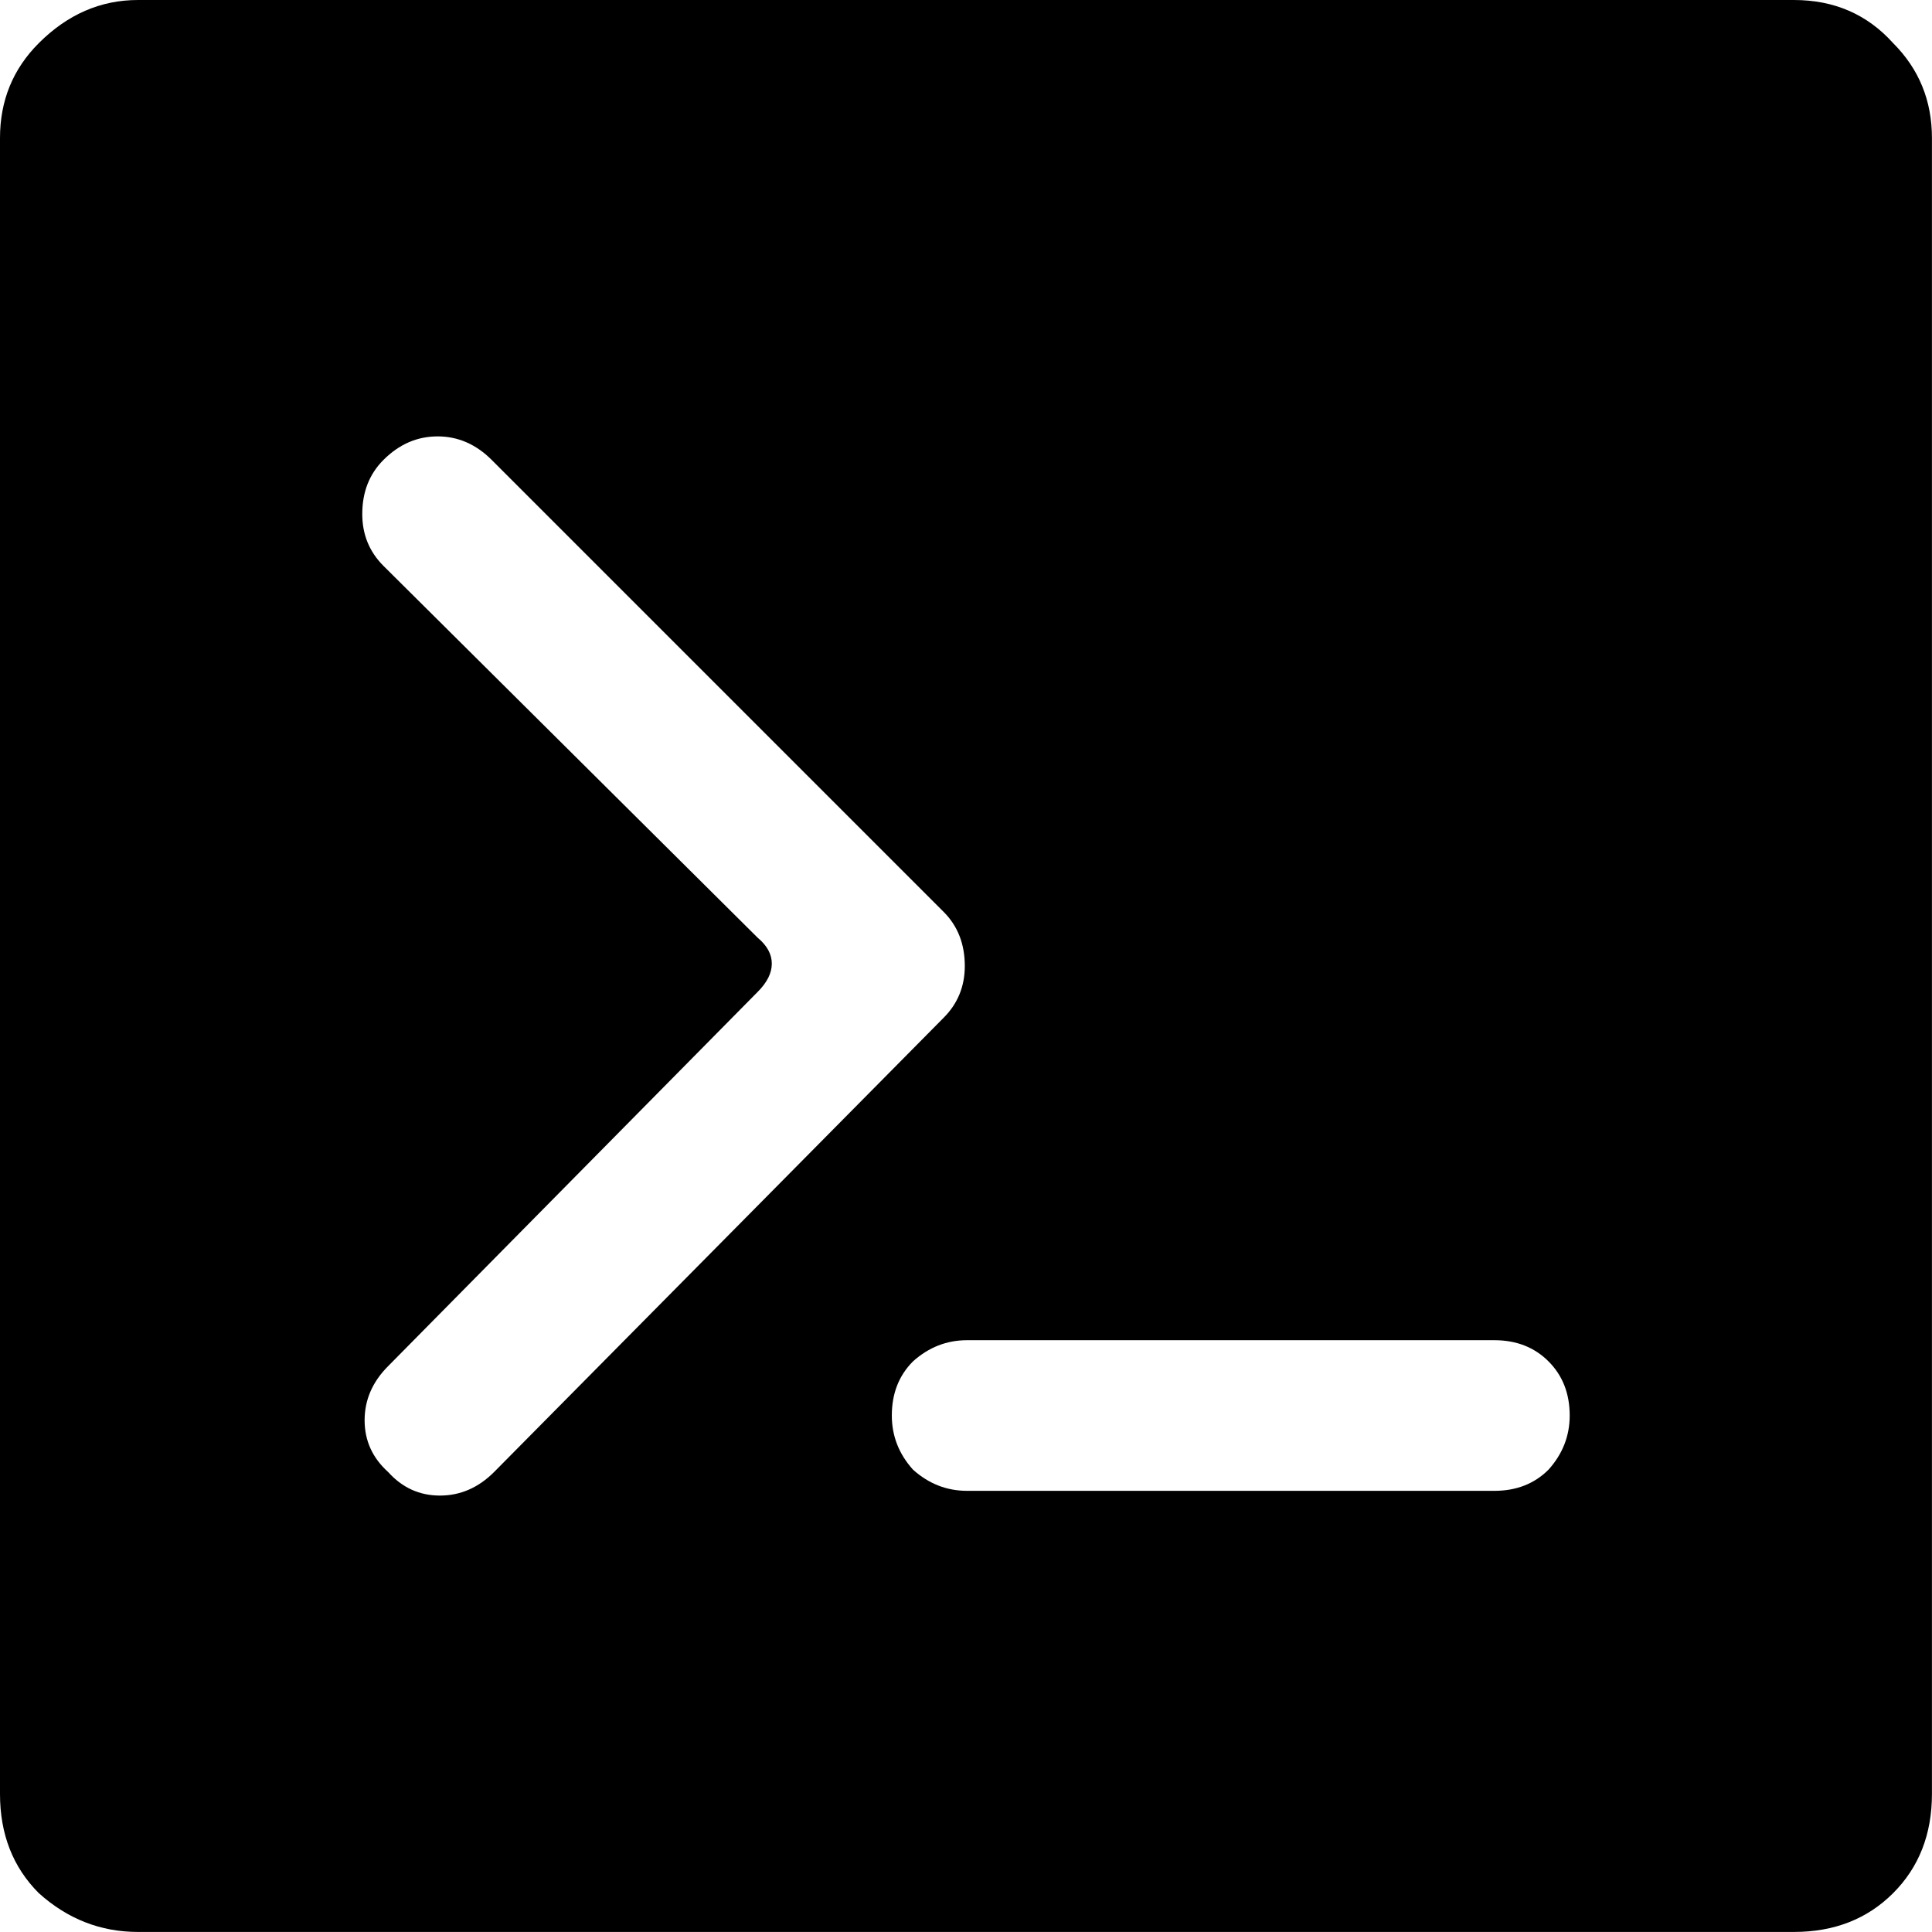
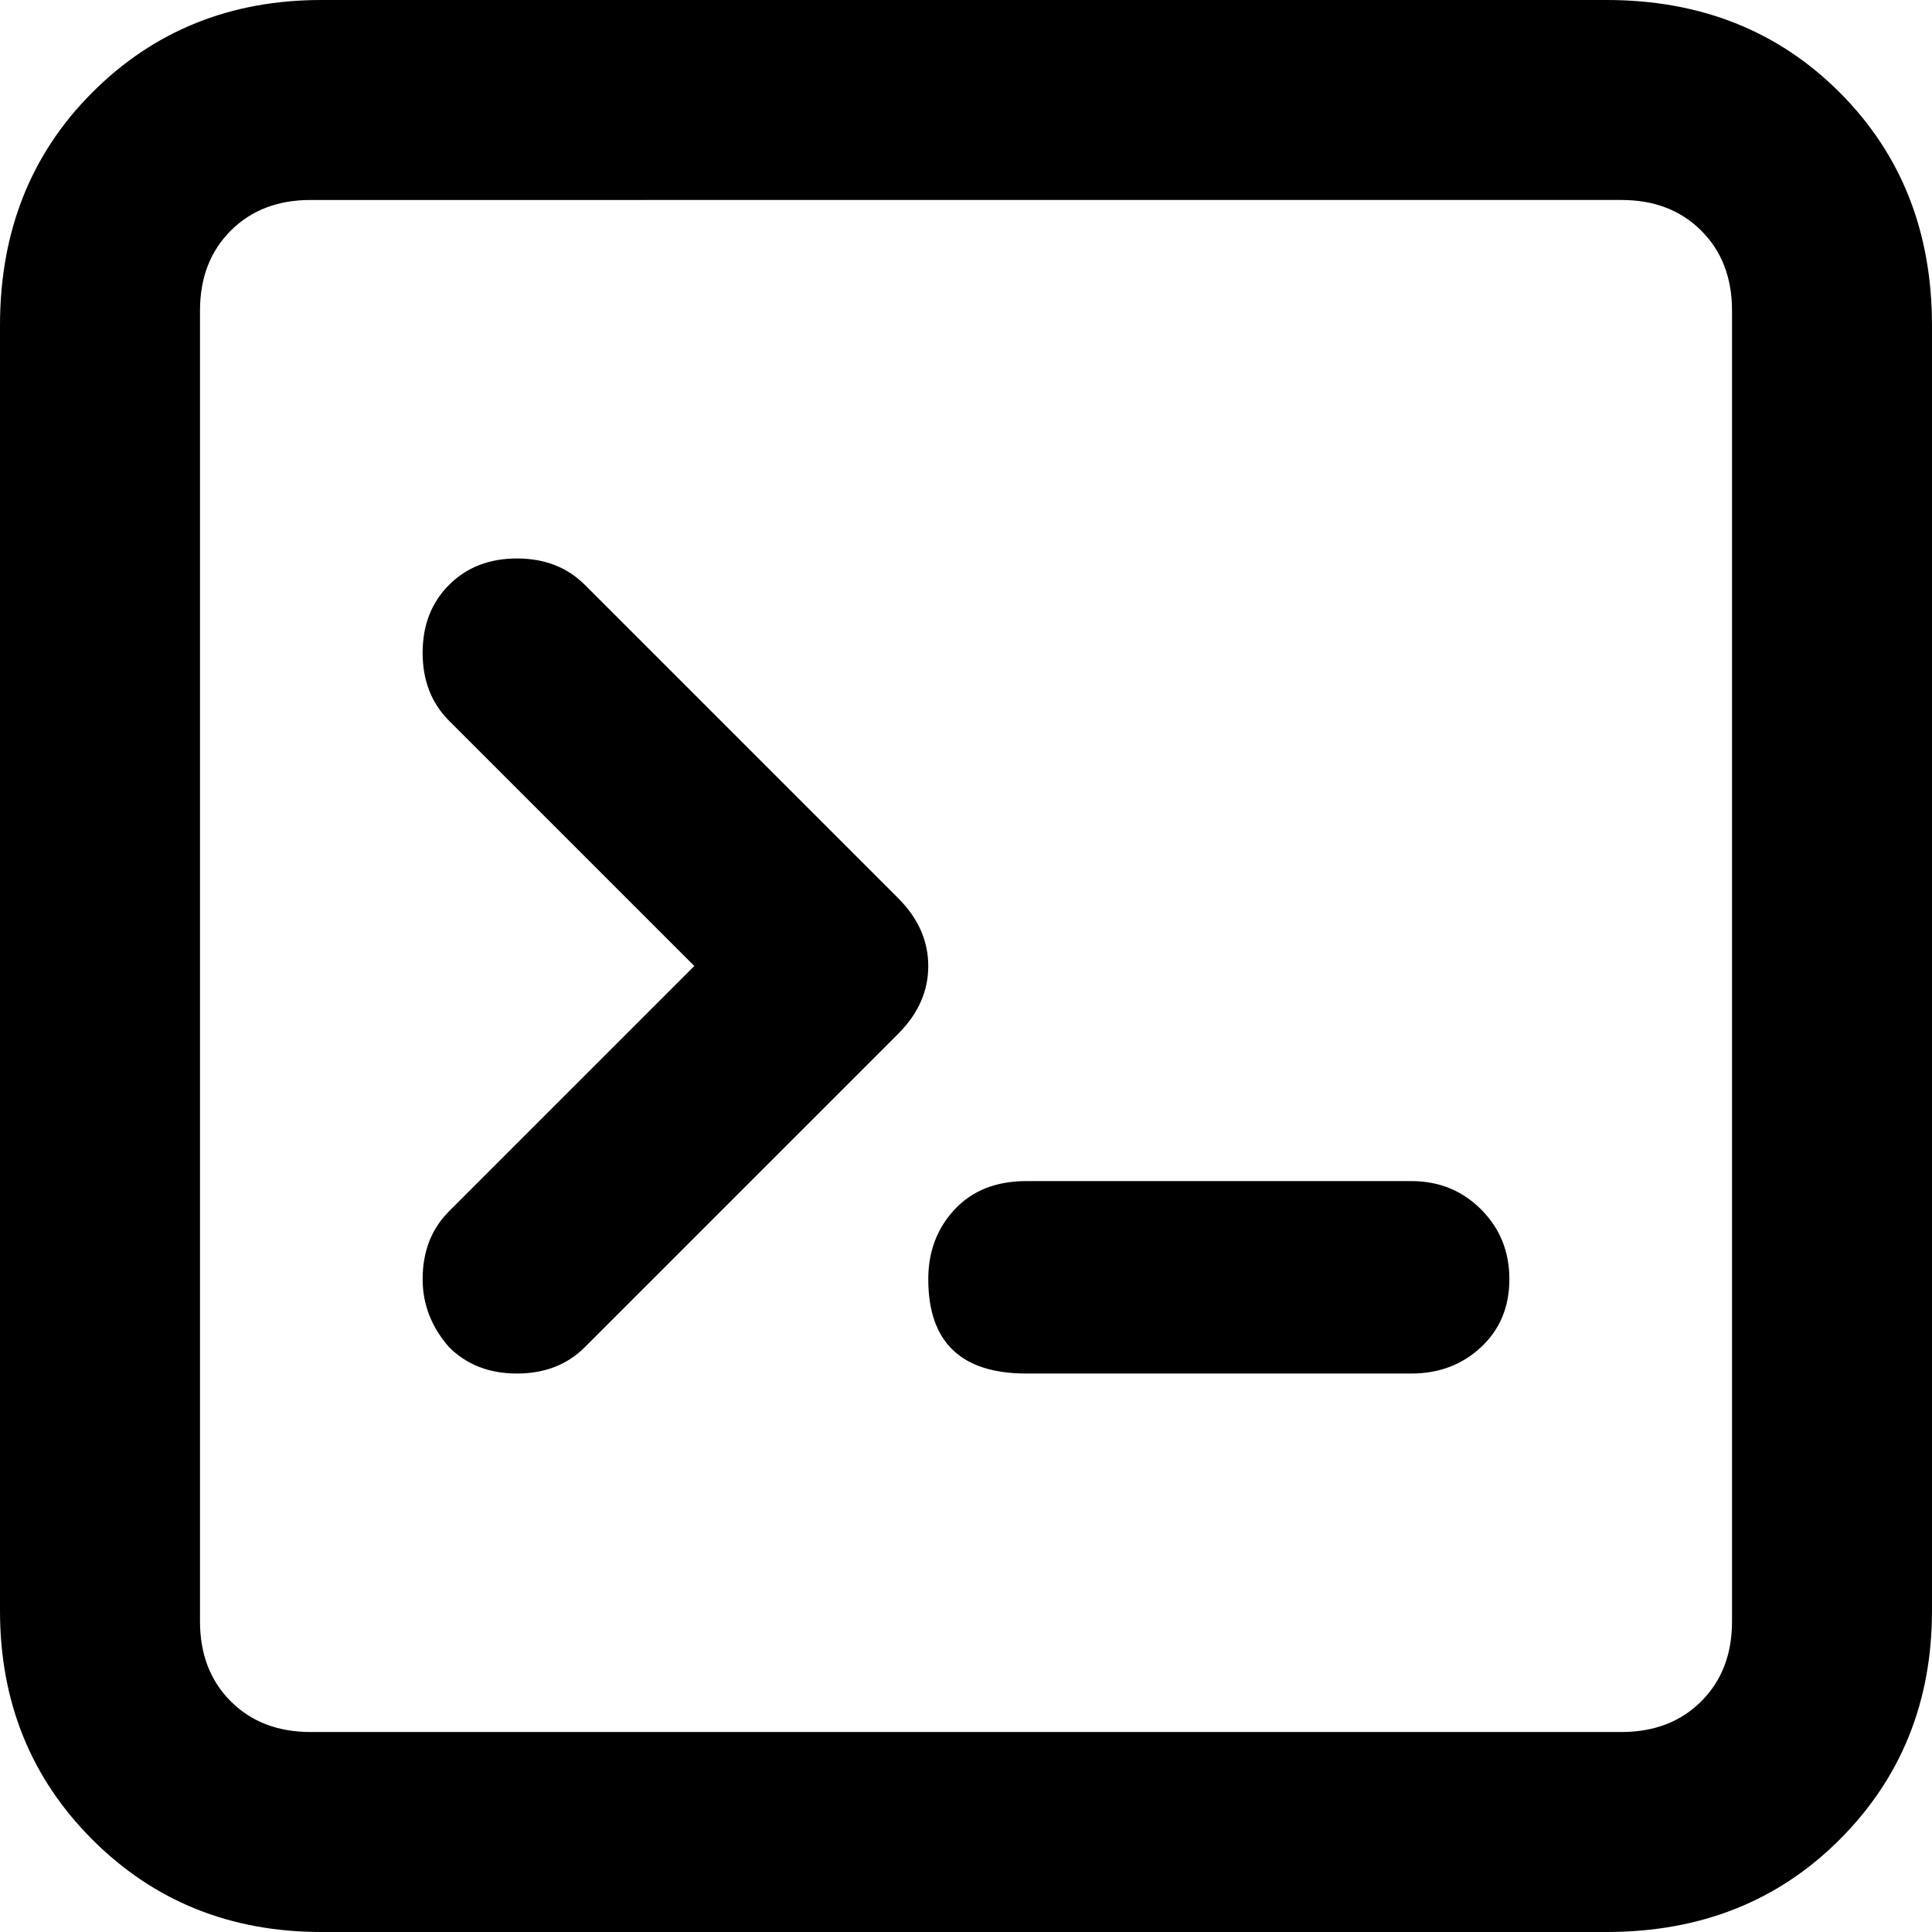
- <svg xmlns="http://www.w3.org/2000/svg" width="512" height="512" version="1.1" viewBox="0 0 135.47 135.47">
-   <path transform="scale(.26458)" d="m36.572 0c-9.905 2.3685e-15 -18.668 3.809-26.287 11.428-6.857 6.857-10.285 15.24-10.285 25.145v438.86c-2.3685e-15 10.667 3.428 19.43 10.285 26.287 7.619 6.857 16.382 10.285 26.287 10.285h438.86c10.667 0 19.43-3.428 26.287-10.285 6.857-6.857 10.285-15.62 10.285-26.287v-438.86c0-9.905-3.428-18.287-10.285-25.145-6.857-7.619-15.62-11.428-26.287-11.428h-438.86zm79.389 115.65c5.406 0 10.189 2.08 14.348 6.238l119.77 119.77c3.743 3.743 5.613 8.526 5.613 14.348 0 5.406-1.871 9.98-5.613 13.723l-119.14 120.39c-4.159 4.159-8.942 6.238-14.348 6.238-5.406 0-9.98-2.08-13.723-6.238-4.159-3.743-6.238-8.316-6.238-13.723 0-5.406 2.08-10.189 6.238-14.348l97.934-99.182c2.495-2.495 3.742-4.989 3.742-7.484 0-2.495-1.247-4.784-3.742-6.863l-99.182-98.557c-3.743-3.743-5.613-8.317-5.613-13.723 0-5.822 1.871-10.605 5.613-14.348 4.159-4.159 8.941-6.238 14.348-6.238zm140.35 239.53h139.73c5.822 0 10.605 1.871 14.348 5.613 3.743 3.743 5.613 8.526 5.613 14.348 0 5.406-1.871 10.189-5.613 14.348-3.743 3.743-8.526 5.613-14.348 5.613h-139.73c-5.406 0-10.189-1.871-14.348-5.613-3.743-4.159-5.613-8.941-5.613-14.348 0-5.822 1.871-10.605 5.613-14.348 4.159-3.743 8.942-5.613 14.348-5.613z" stroke-width="14.629" />
+ <svg xmlns="http://www.w3.org/2000/svg" width="512" height="512" version="1.1" viewBox="-10 0 512 512">
+   <path d="m75.157-2.0628e-8c-24.128 0-44.352 8.16-60.675 24.481-16.321 16.321-24.483 36.904-24.483 61.741v340.62c-6.7e-4 24.128 8.161 44.354 24.483 60.676 16.322 16.321 36.546 24.481 60.675 24.481h340.62c24.838 6.7e-4 45.418-8.159 61.739-24.481 16.321-16.322 24.481-36.548 24.481-60.676v-340.62c0-24.838-8.16-45.42-24.481-61.741-16.321-16.321-36.902-24.481-61.739-24.481zm-2.848 52.995 2e-3 0.006h89.058l-6e-3 -0.006h258.33c8.685 0 15.742 2.715 21.17 8.143 5.428 5.428 8.141 12.486 8.141 21.17v347.38c0 8.685-2.713 15.742-8.141 21.17-5.428 5.428-12.486 8.143-21.17 8.143h-347.38c-8.685 4e-4 -15.742-2.714-21.17-8.143-5.428-5.428-8.141-12.486-8.141-21.17v-347.38c-4e-4 -8.685 2.712-15.742 8.141-21.17 5.428-5.428 12.485-8.142 21.168-8.143zm54.692 95.007c-7.333 0-13.333 2.333-18 7-4.667 4.667-7 10.667-7 18 0 7.333 2.333 13.333 7 18l65.001 65-65.001 65c-4.667 4.667-7 10.667-7 18 0 6.667 2.333 12.667 7 18 4.667 4.667 10.667 7 18 7 7.333 0 13.333-2.333 18-7l83.001-83.001c5.333-5.333 8-11.333 8-18 0-6.667-2.667-12.667-8-18l-83.001-83.001c-4.667-4.667-10.667-7-18-7zm135 165c-8 0-14.333 2.5-19 7.5-4.667 5-7 11.167-7 18.5 0 16.667 8.667 25 26 25h102c7.333 0 13.5-2.333 18.5-7 5-4.667 7.5-10.667 7.5-18 0-7.333-2.5-13.5-7.5-18.5-5-5-11.167-7.5-18.5-7.5z" />
</svg>
